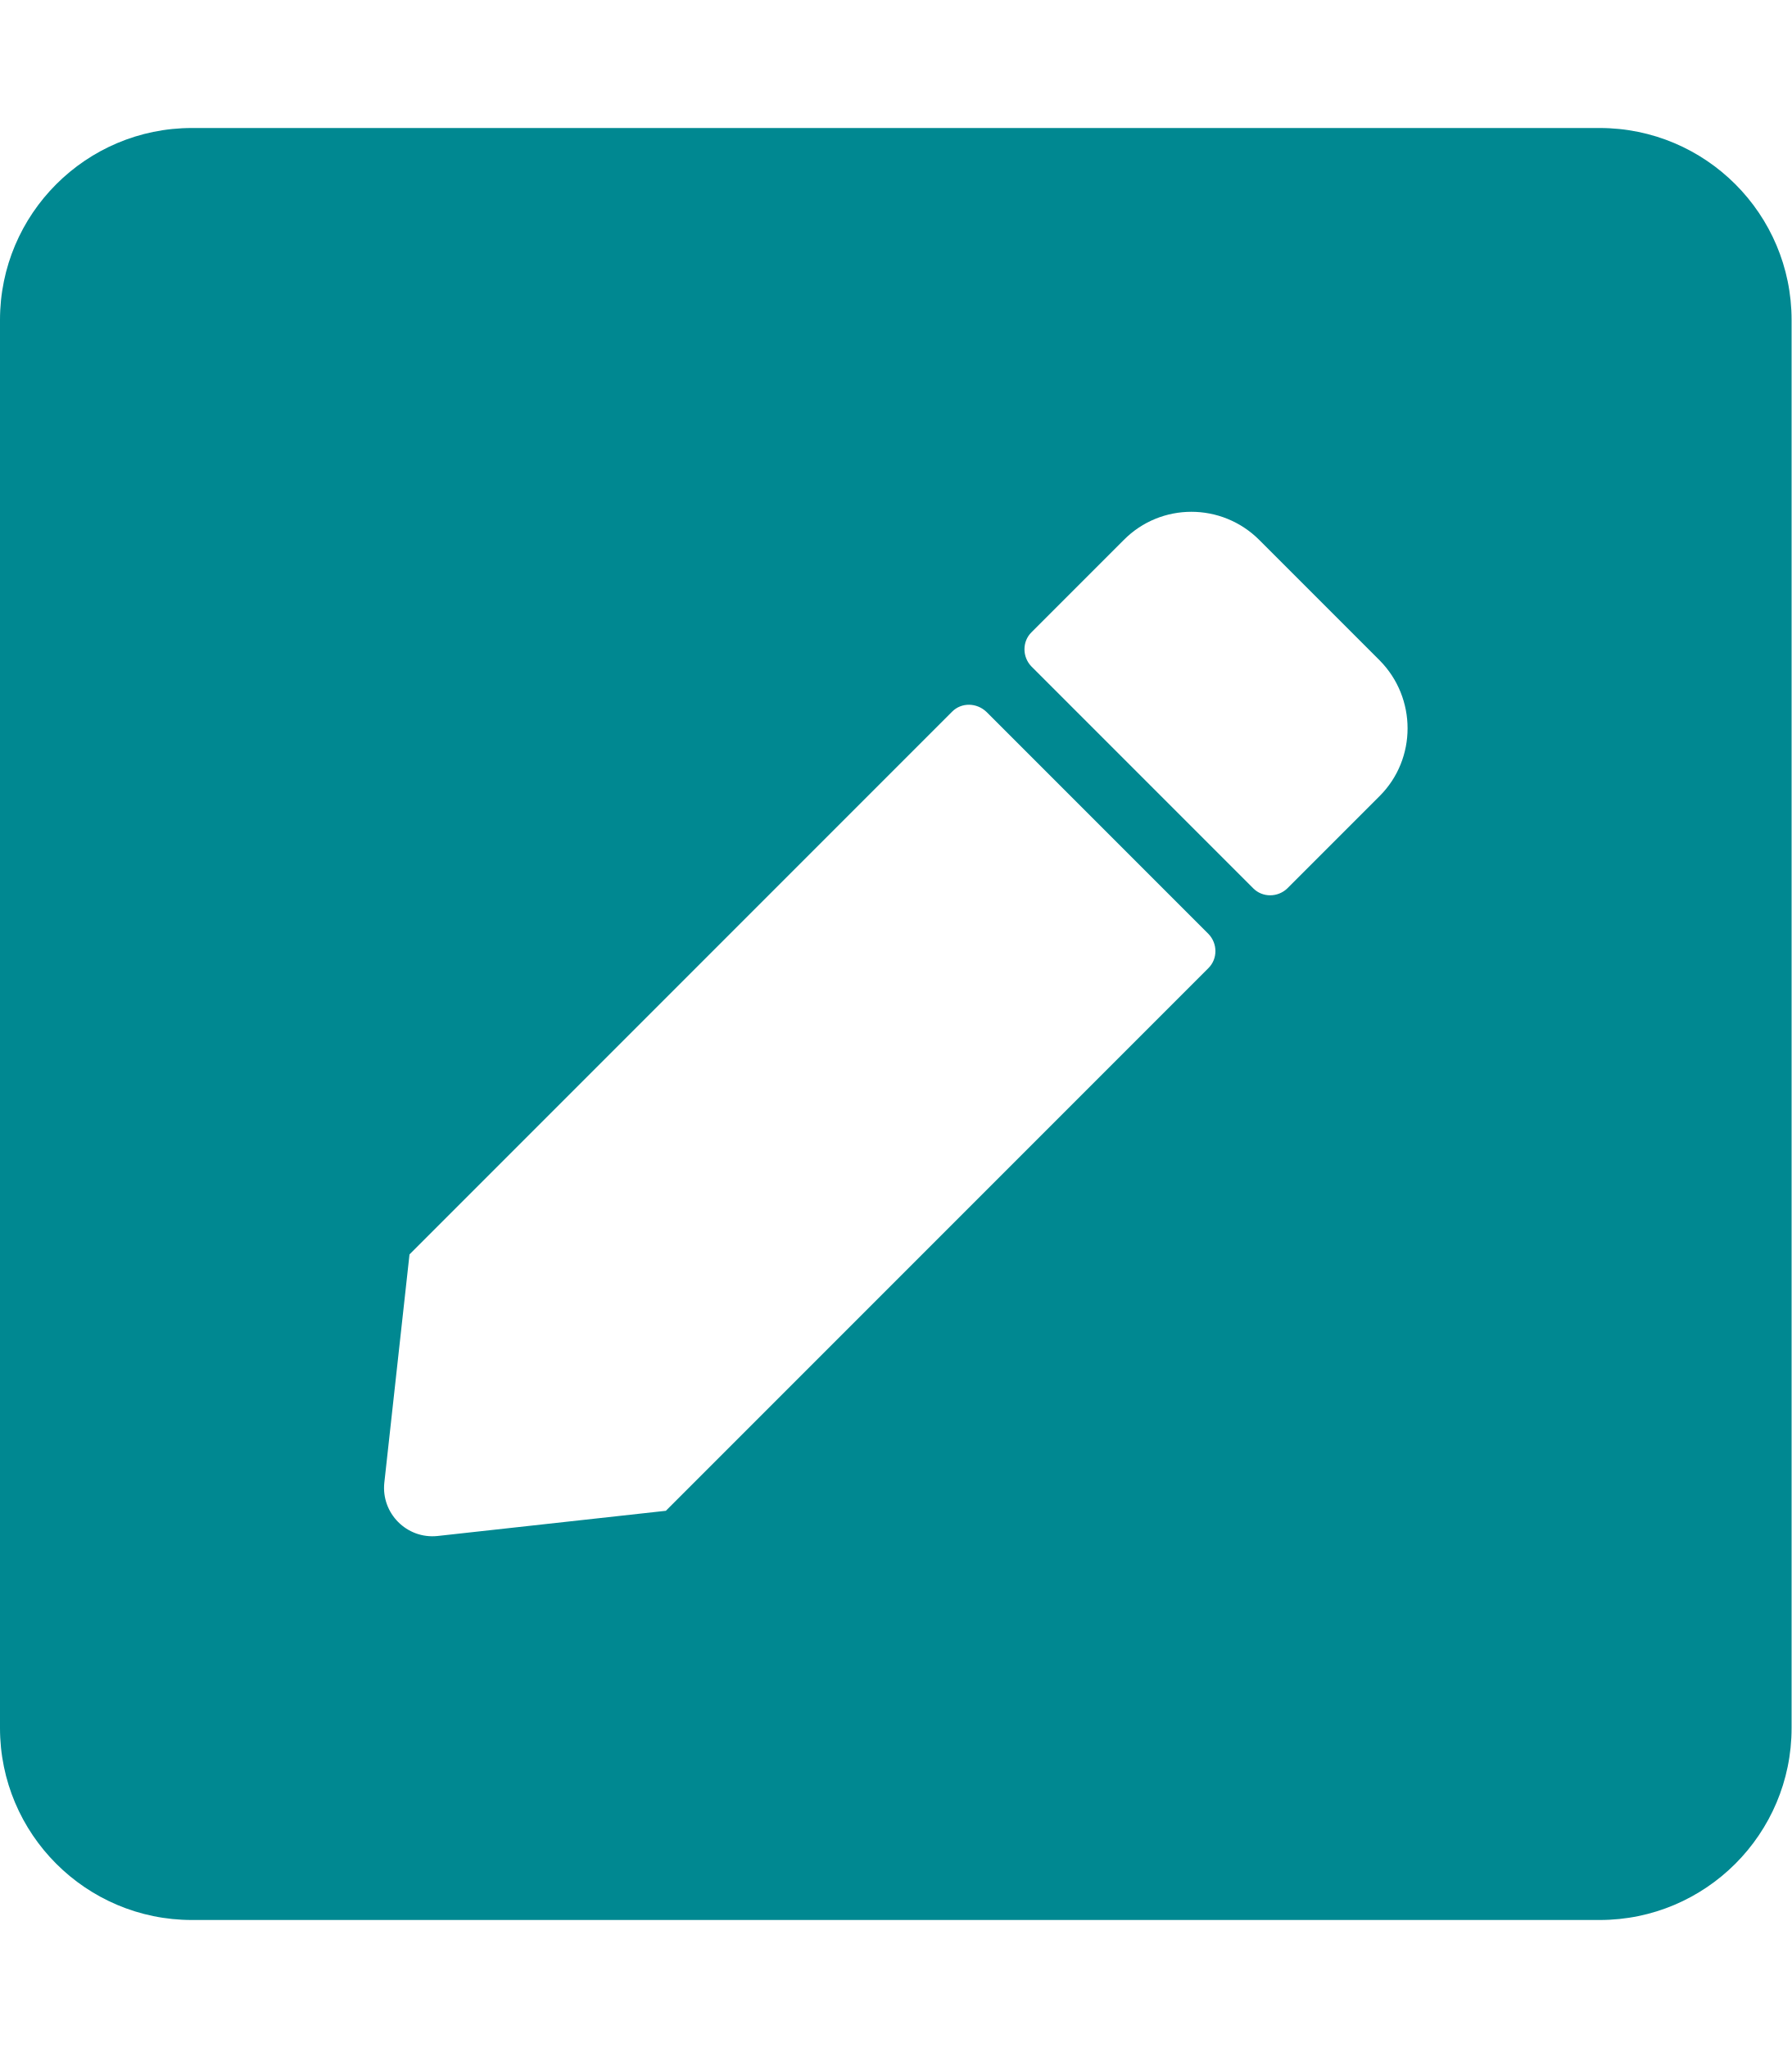
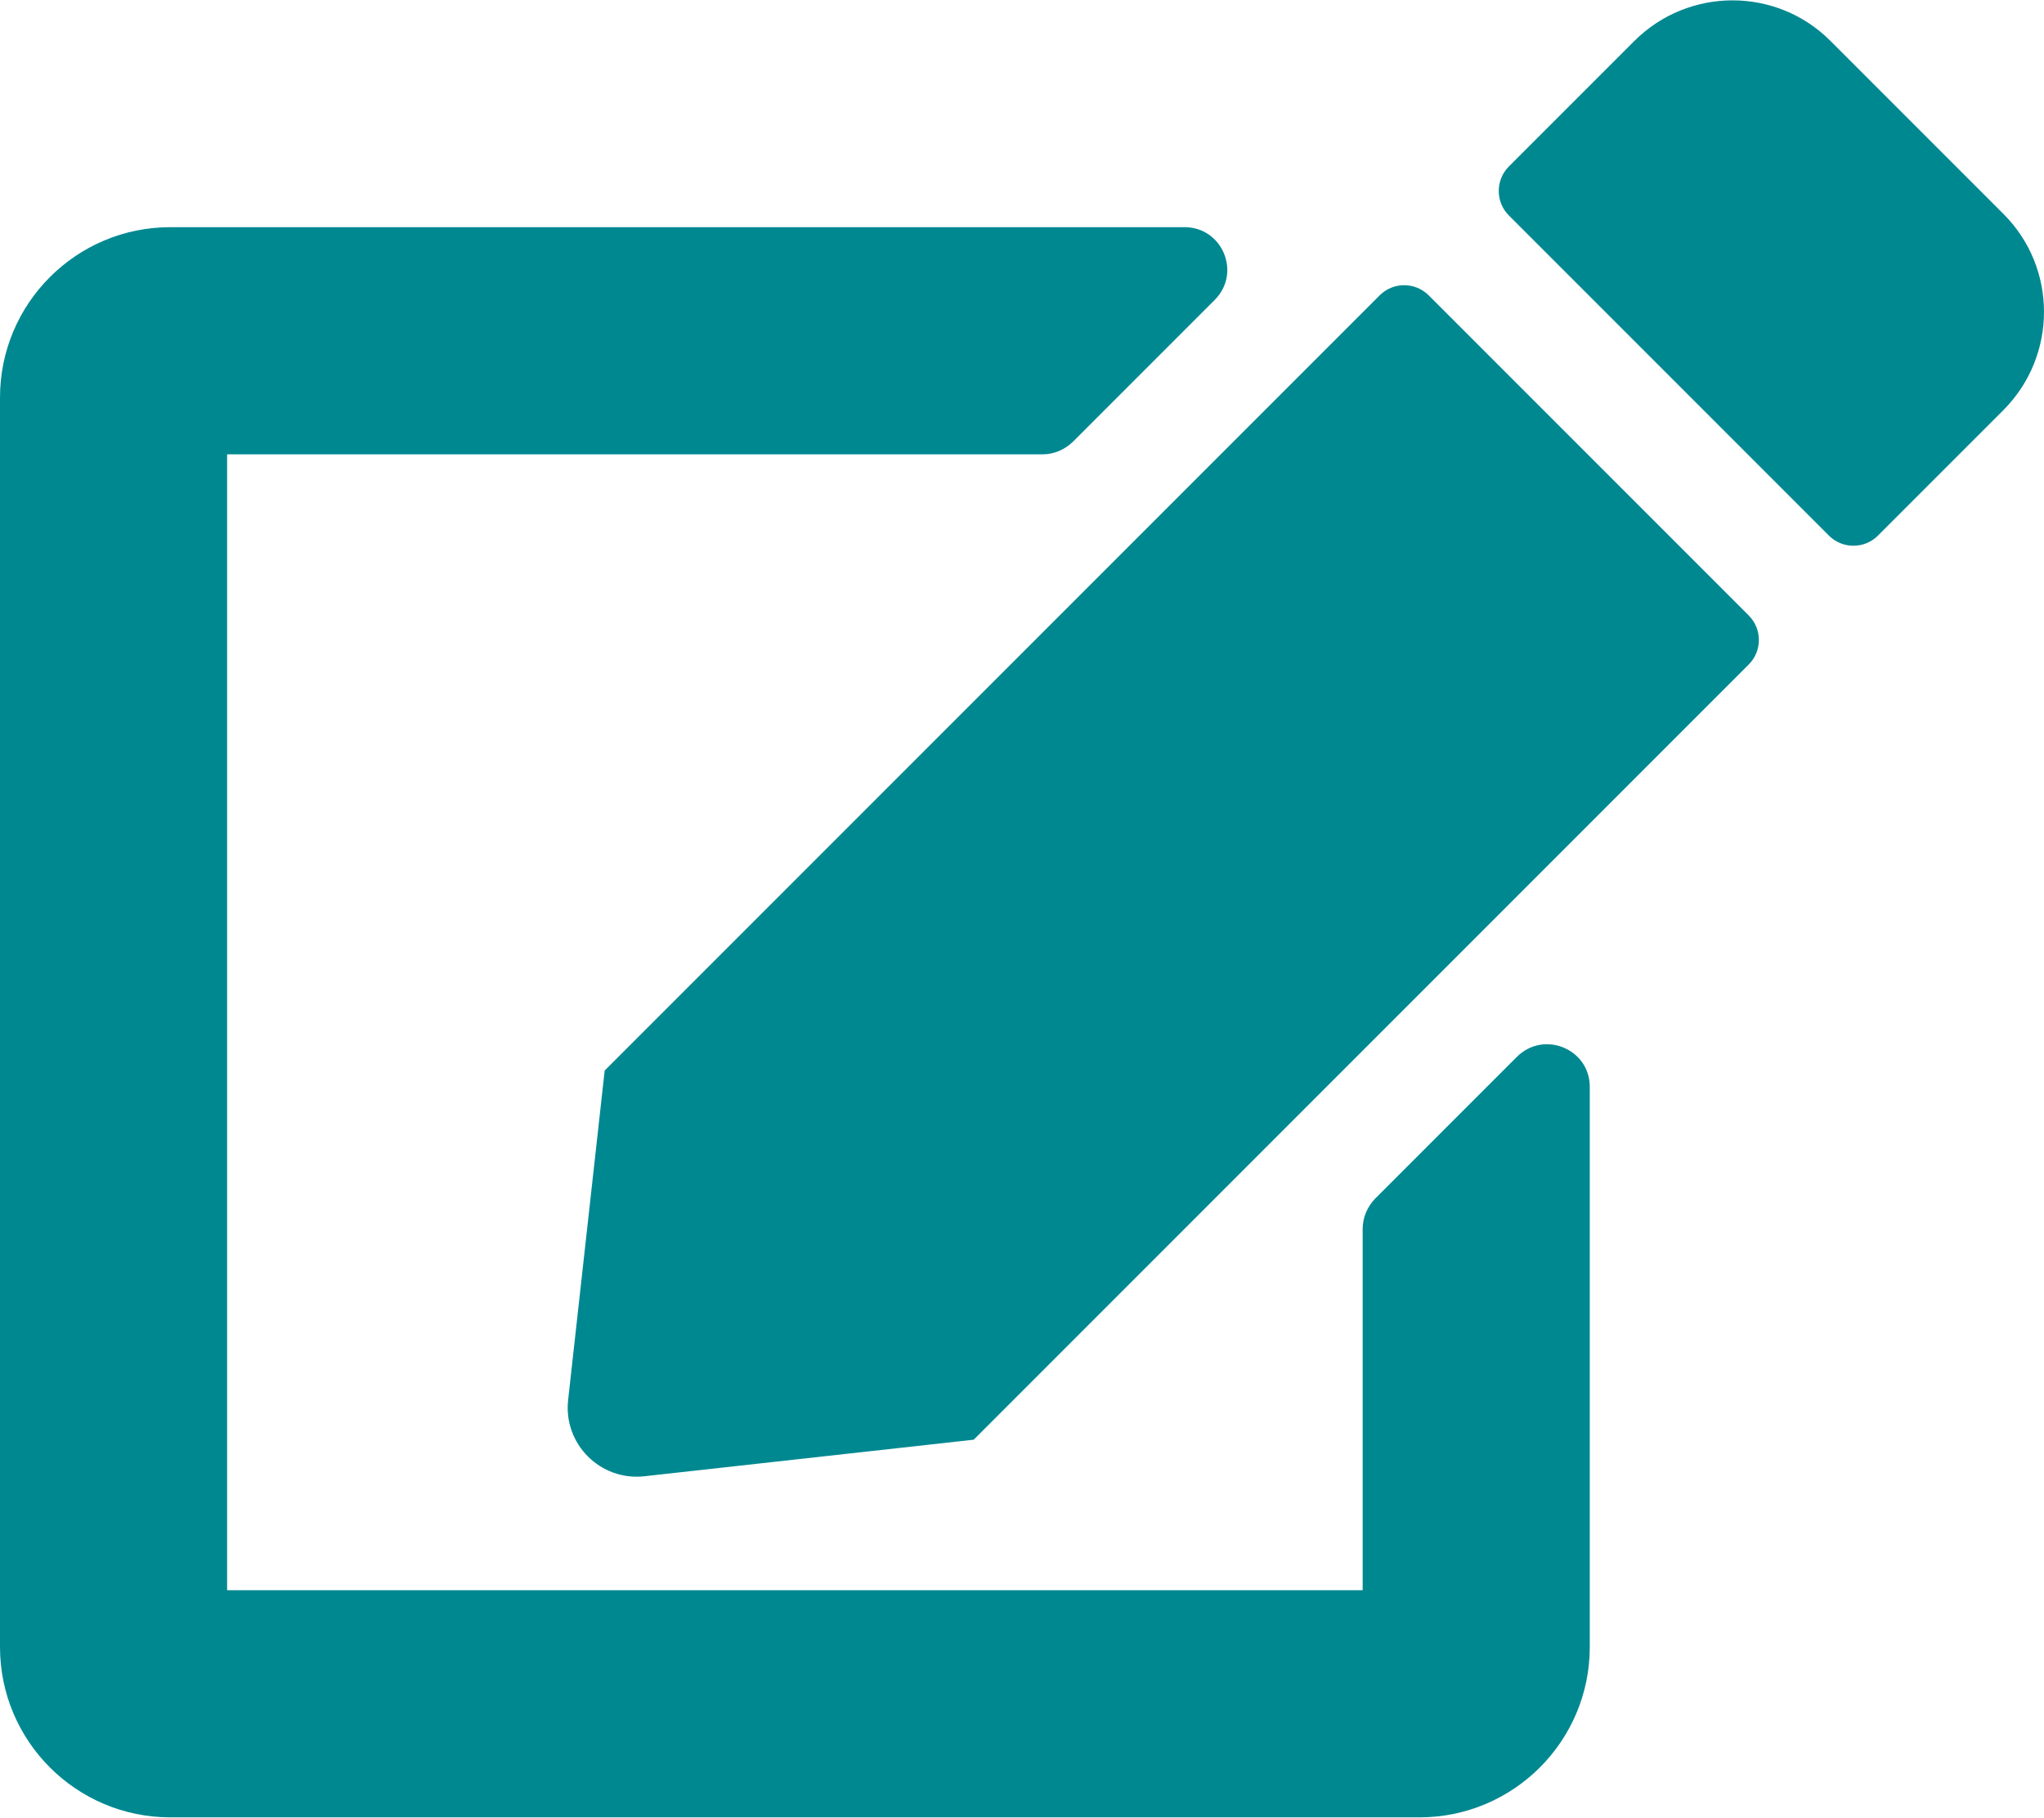
- <svg xmlns="http://www.w3.org/2000/svg" aria-hidden="true" focusable="false" data-prefix="fas" data-icon="pen-square" class="svg-inline--fa fa-pen-square fa-w-14" role="img" viewBox="0 0 448 512">
-   <path fill="rgb(0, 136, 145)" d="M400 480H48c-26.5 0-48-21.5-48-48V80c0-26.5 21.5-48 48-48h352c26.5 0 48 21.5 48 48v352c0 26.5-21.5 48-48 48zM238.1 177.9L102.4 313.6l-6.3 57.1c-.8 7.6 5.6 14.1 13.3 13.3l57.1-6.3L302.2 242c2.3-2.3 2.3-6.1 0-8.5L246.7 178c-2.5-2.4-6.3-2.4-8.6-.1zM345 165.1L314.9 135c-9.4-9.4-24.6-9.4-33.9 0l-23.1 23.1c-2.3 2.3-2.3 6.1 0 8.5l55.5 55.5c2.3 2.3 6.1 2.3 8.5 0L345 199c9.3-9.3 9.3-24.5 0-33.9z" />
+ <svg xmlns="http://www.w3.org/2000/svg" aria-hidden="true" focusable="false" data-prefix="fas" data-icon="edit" class="svg-inline--fa fa-edit fa-w-18" role="img" viewBox="0 0 576 512">
+   <path fill="rgb(0, 136, 145)" d="M402.6 83.2l90.2 90.2c3.8 3.8 3.8 10 0 13.8L274.4 405.6l-92.8 10.3c-12.4 1.4-22.9-9.1-21.5-21.5l10.3-92.8L388.8 83.2c3.8-3.8 10-3.8 13.8 0zm162-22.9l-48.8-48.8c-15.2-15.2-39.9-15.2-55.2 0l-35.4 35.4c-3.8 3.8-3.8 10 0 13.8l90.2 90.2c3.8 3.8 10 3.8 13.8 0l35.4-35.4c15.2-15.3 15.2-40 0-55.2zM384 346.2V448H64V128h229.8c3.2 0 6.2-1.3 8.5-3.5l40-40c7.6-7.6 2.2-20.5-8.5-20.5H48C21.5 64 0 85.5 0 112v352c0 26.5 21.5 48 48 48h352c26.5 0 48-21.5 48-48V306.2c0-10.7-12.9-16-20.5-8.5l-40 40c-2.2 2.3-3.5 5.3-3.5 8.5z" />
</svg>
